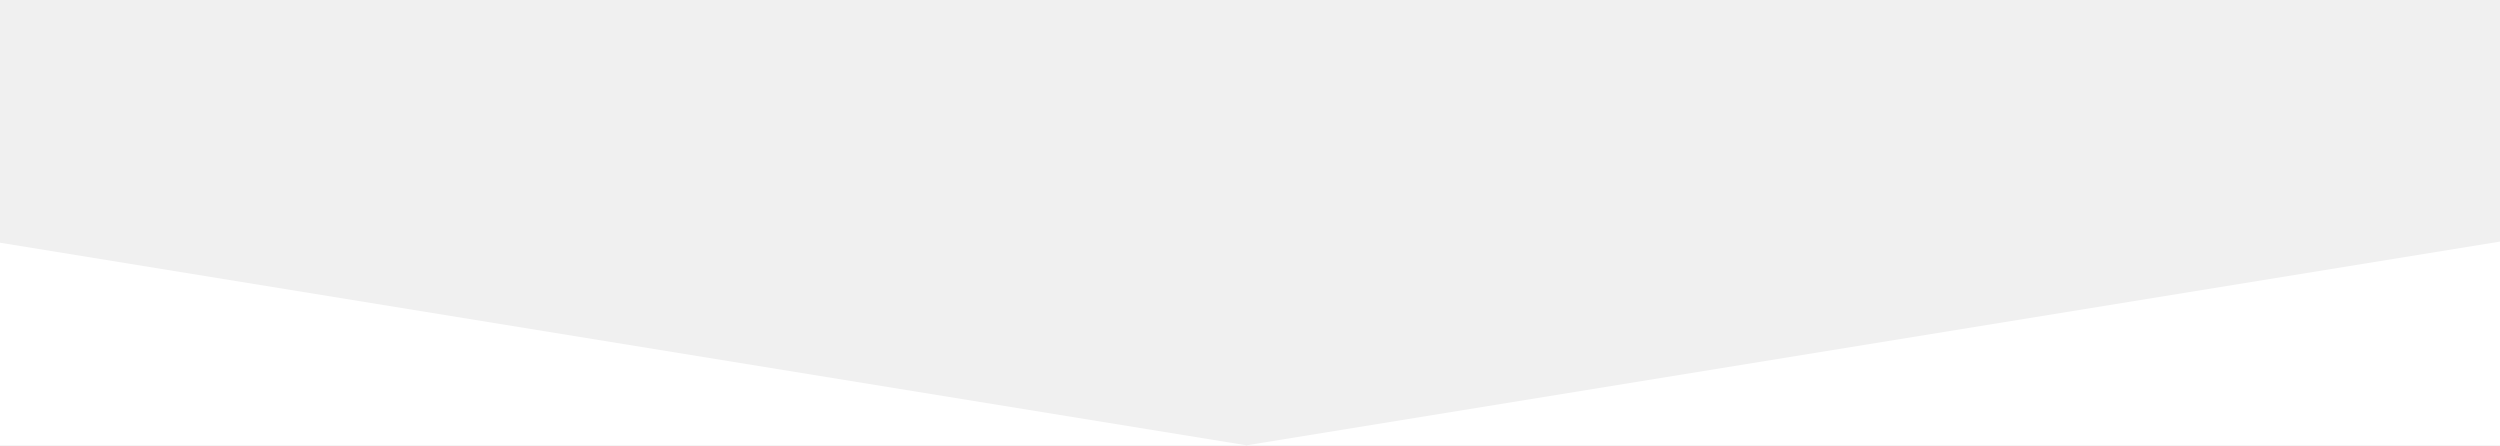
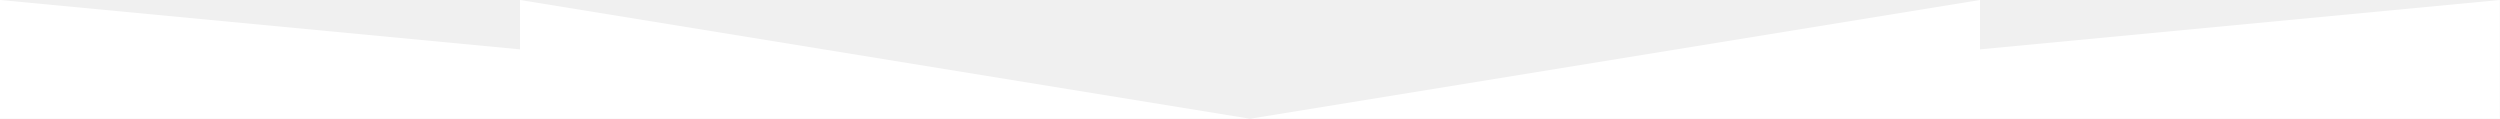
- <svg xmlns="http://www.w3.org/2000/svg" width="320" height="57" viewBox="0 0 320 57" fill="none">
-   <path d="M-191.171 23.7L-441 0V57H-191.171H159.55L-191.171 0V23.7Z" fill="white" />
-   <path d="M510.271 23.7V0L159.55 57H510.271H760V0L510.271 23.7Z" fill="white" />
+ <svg xmlns="http://www.w3.org/2000/svg" width="1200" height="57" viewBox="0 0 1200 57" fill="none">
+   <path d="M249.6 23.7L0 0V57H249.6H600L249.6 0V23.7Z" fill="white" />
+   <path d="M950.4 23.7V0L600 57H950.4H1199.9V0L950.4 23.7Z" fill="white" />
</svg>
